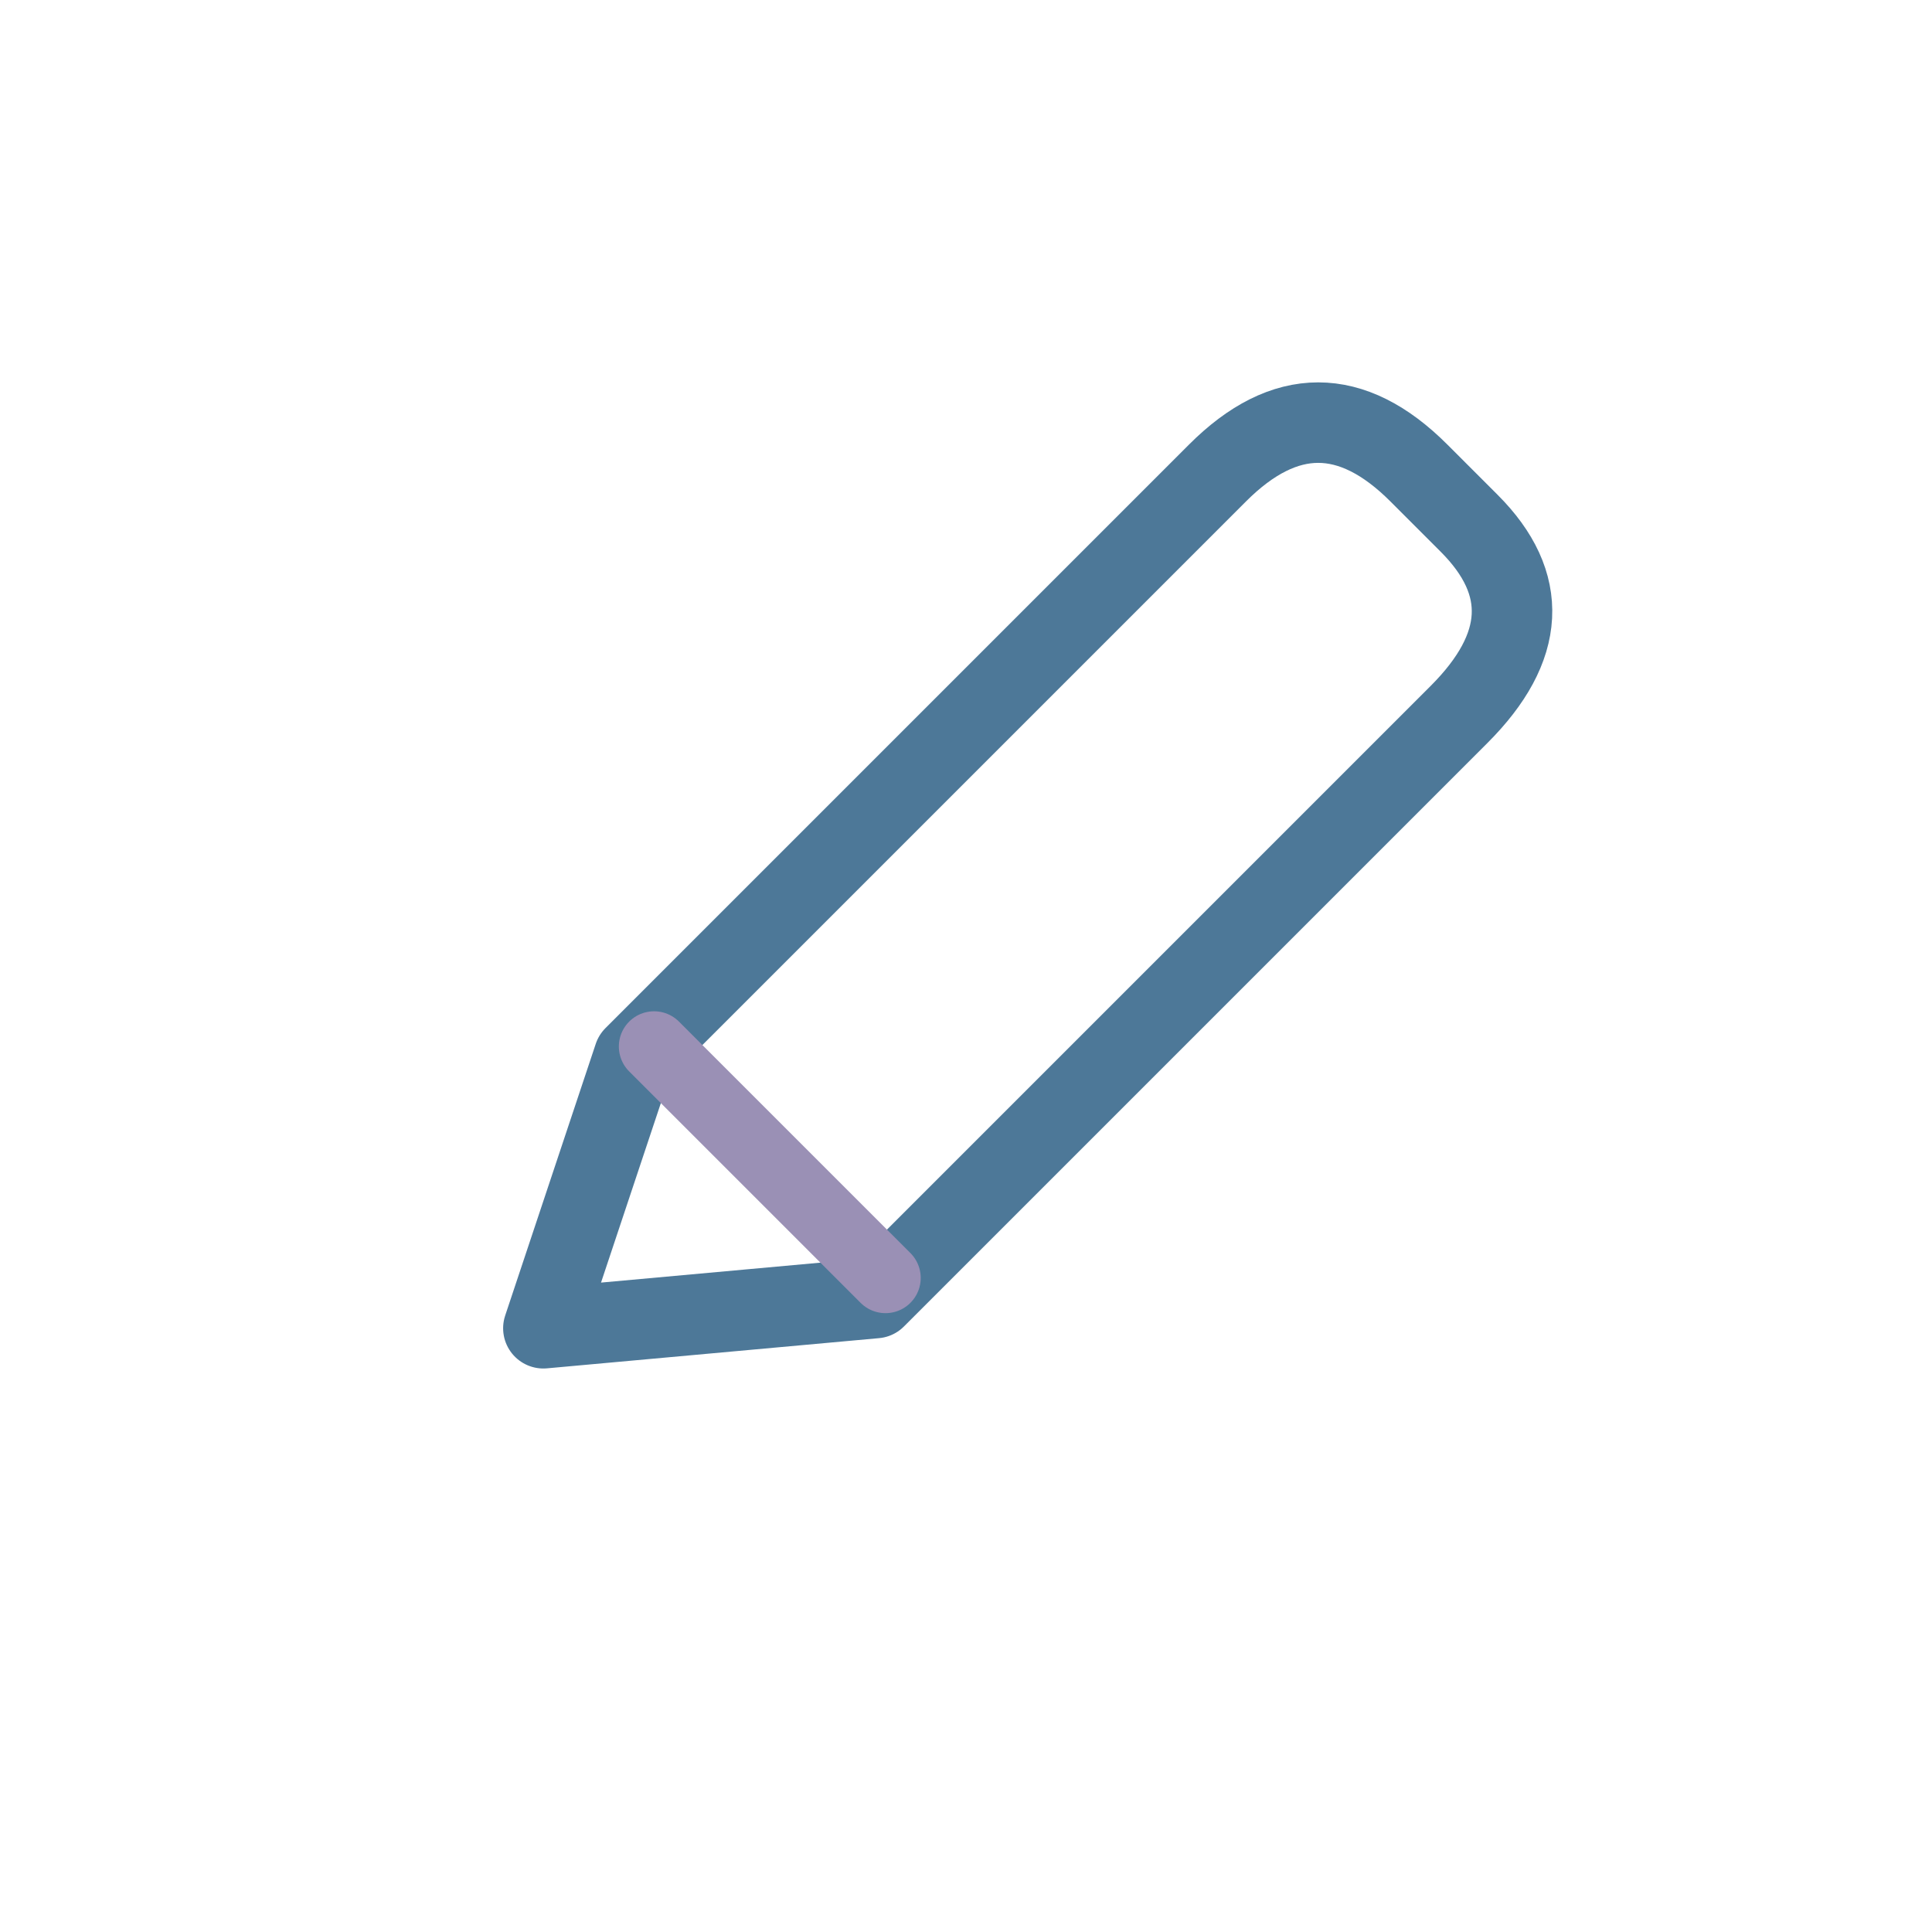
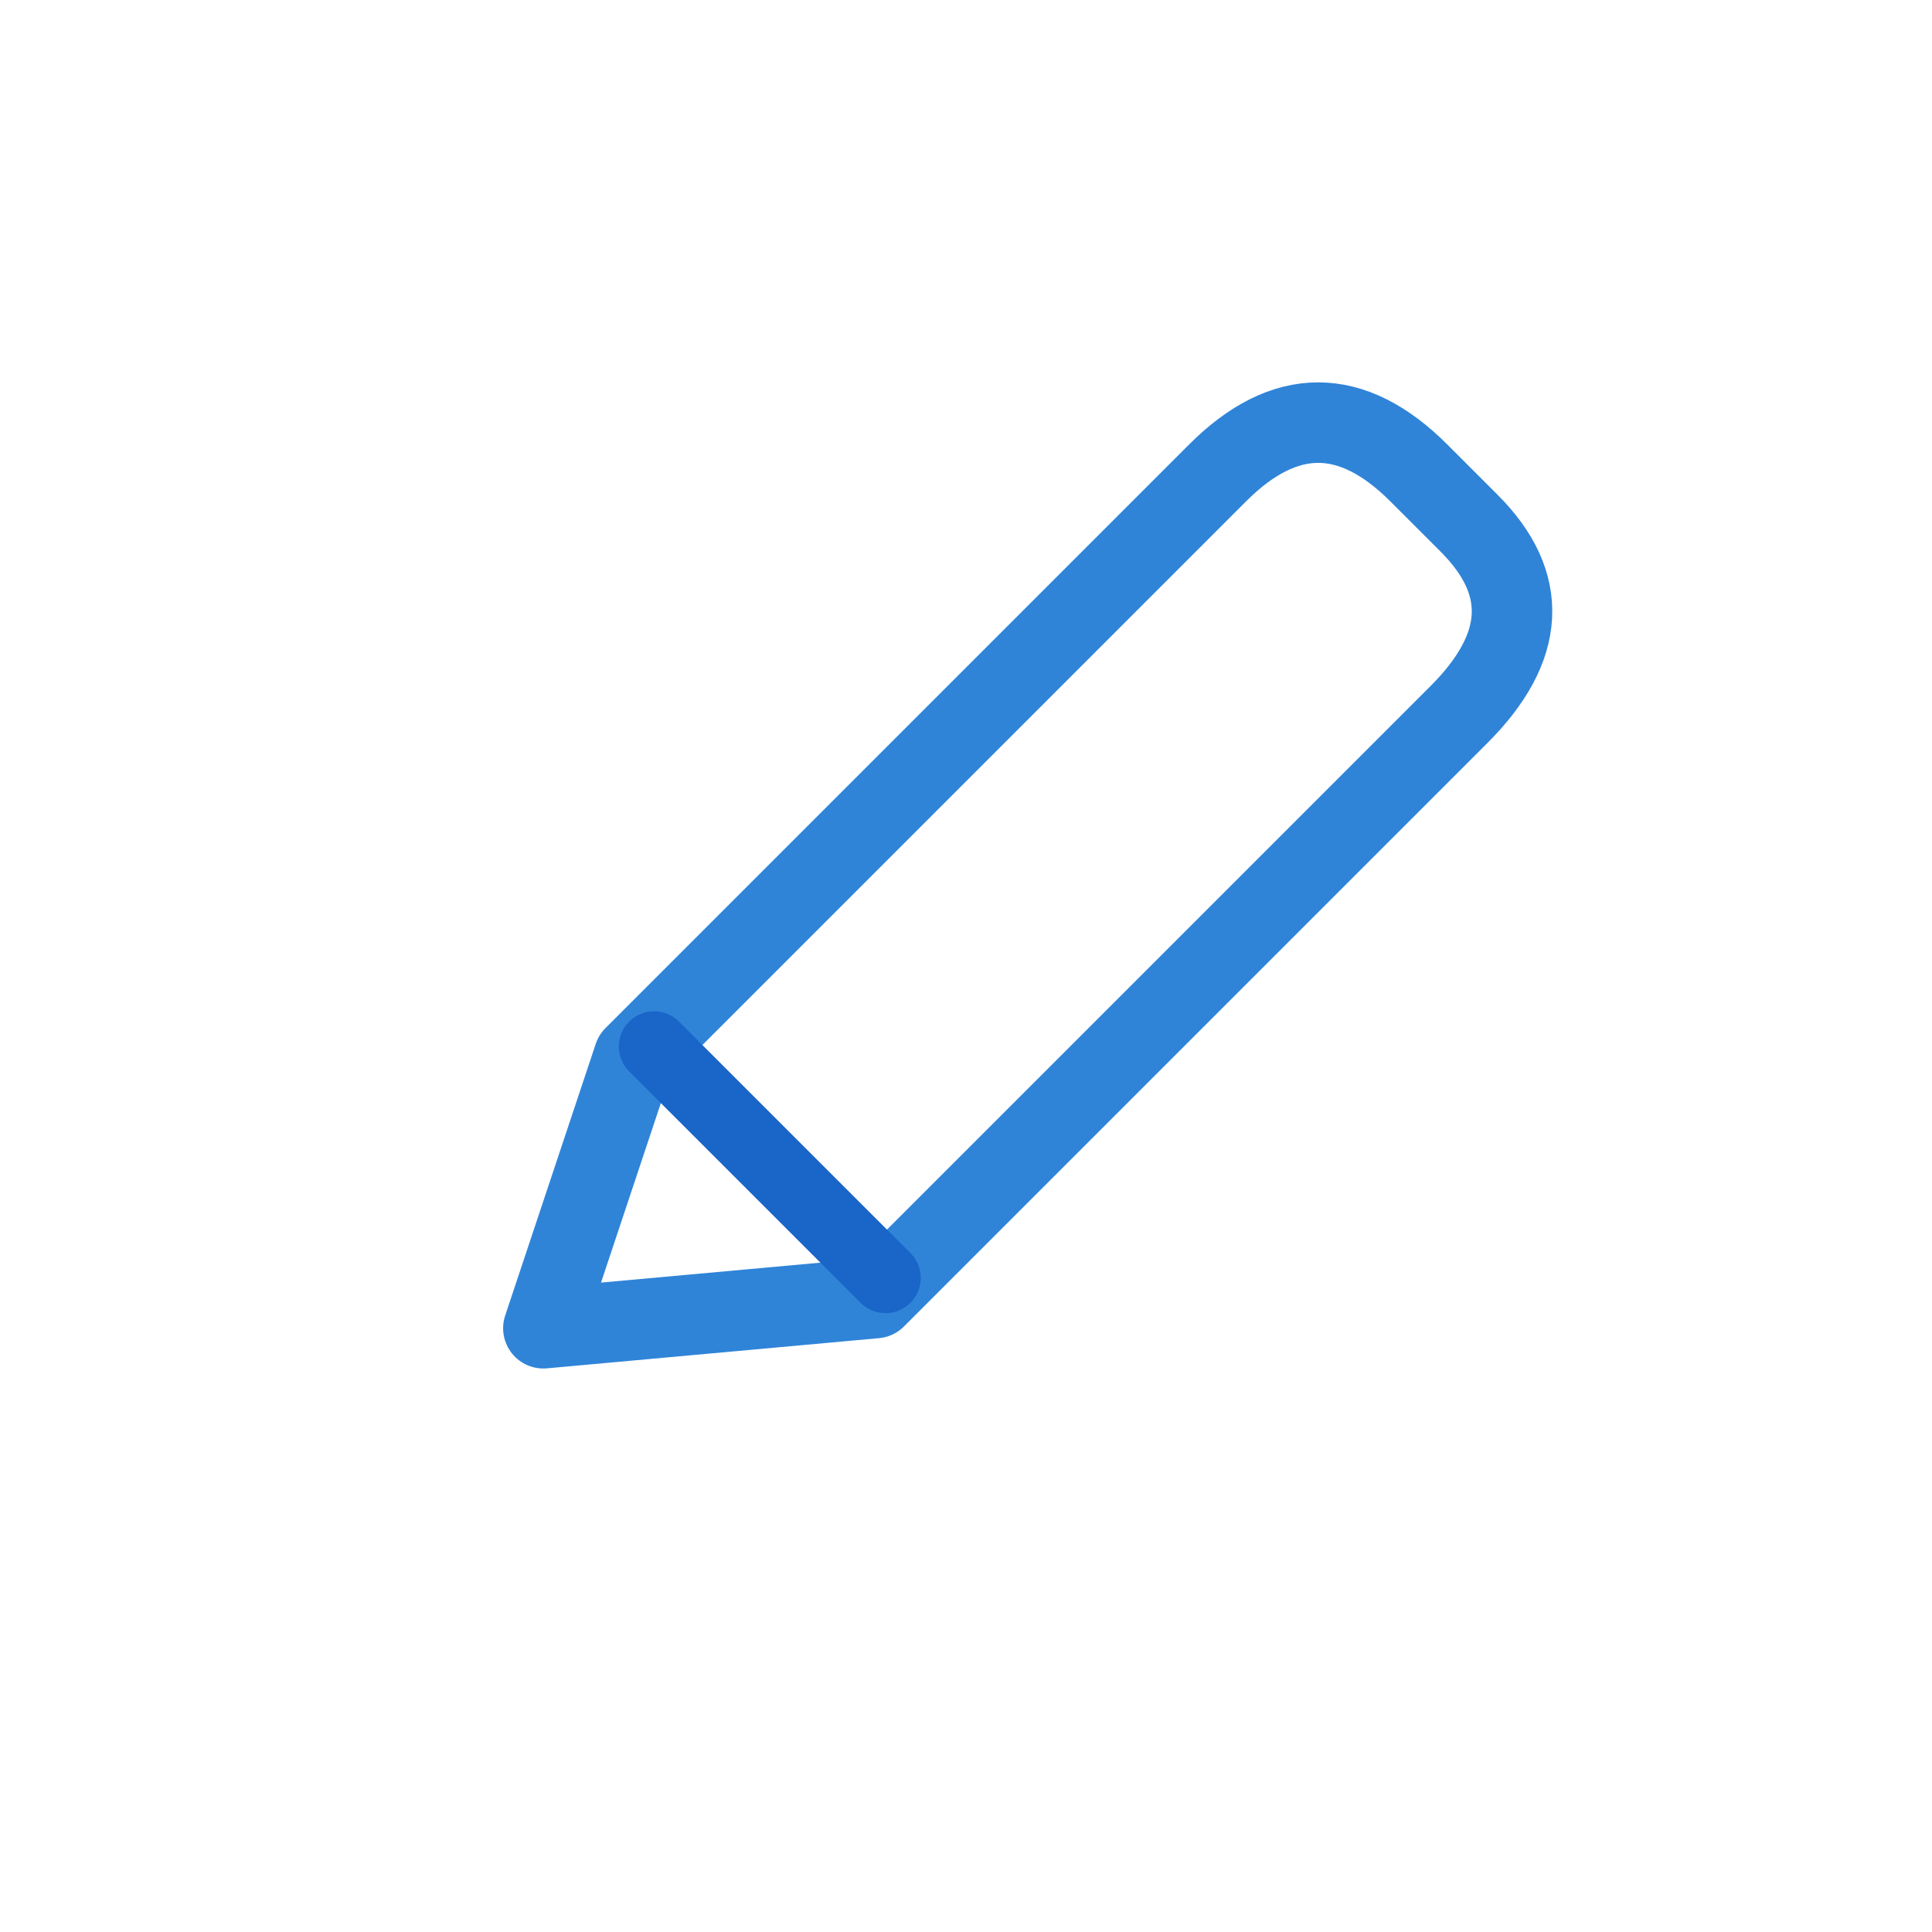
<svg xmlns="http://www.w3.org/2000/svg" width="192" height="192" viewBox="0 0 192 192">
-   <path d="M54 132 L63 105 L121 47 Q131 37 141 47 L146 52 Q155 61 145 71 L87 129 Z" fill="none" stroke="#4D7898" stroke-width="8" stroke-linecap="round" stroke-linejoin="round" />
-   <line x1="65" y1="104" x2="88" y2="127" stroke="#9A90B5" stroke-width="7" stroke-linecap="round" />
+   <path d="M54 132 L63 105 L121 47 Q131 37 141 47 L146 52 Q155 61 145 71 L87 129 Z" fill="none" stroke="#2F84D8" stroke-width="8" stroke-linecap="round" stroke-linejoin="round" />
+   <line x1="65" y1="104" x2="88" y2="127" stroke="#1A65C8" stroke-width="7" stroke-linecap="round" />
</svg>
